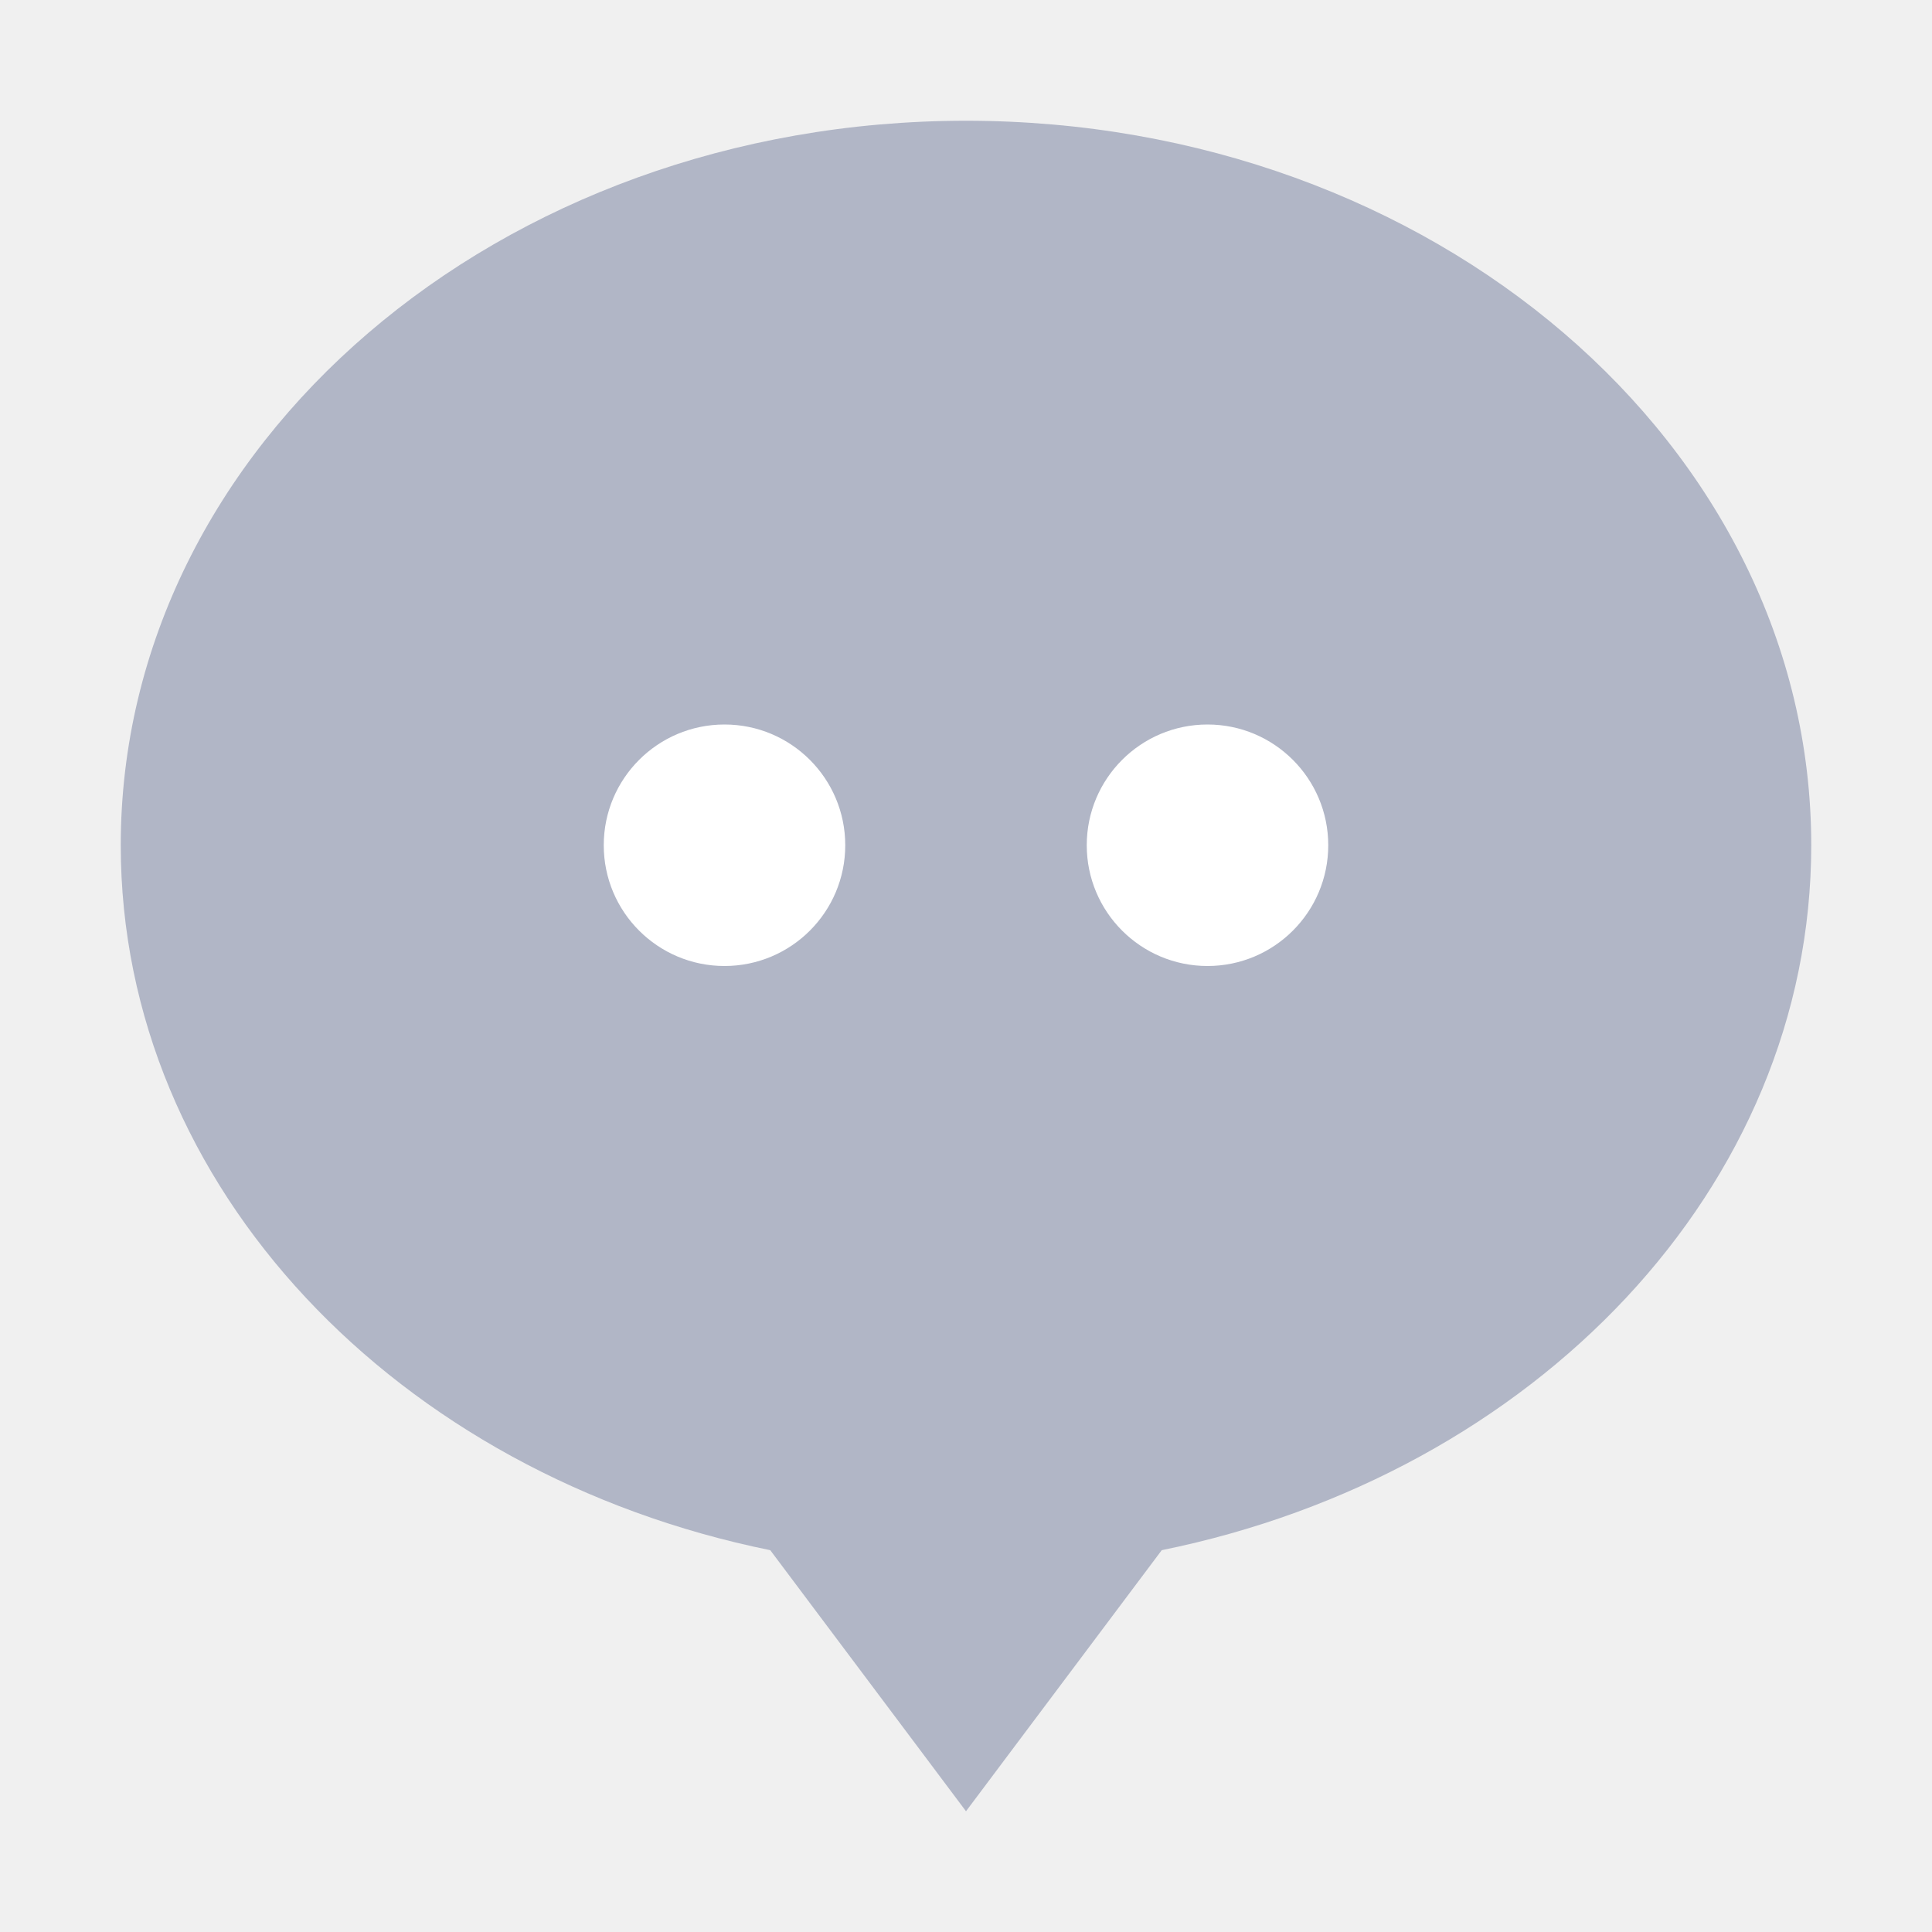
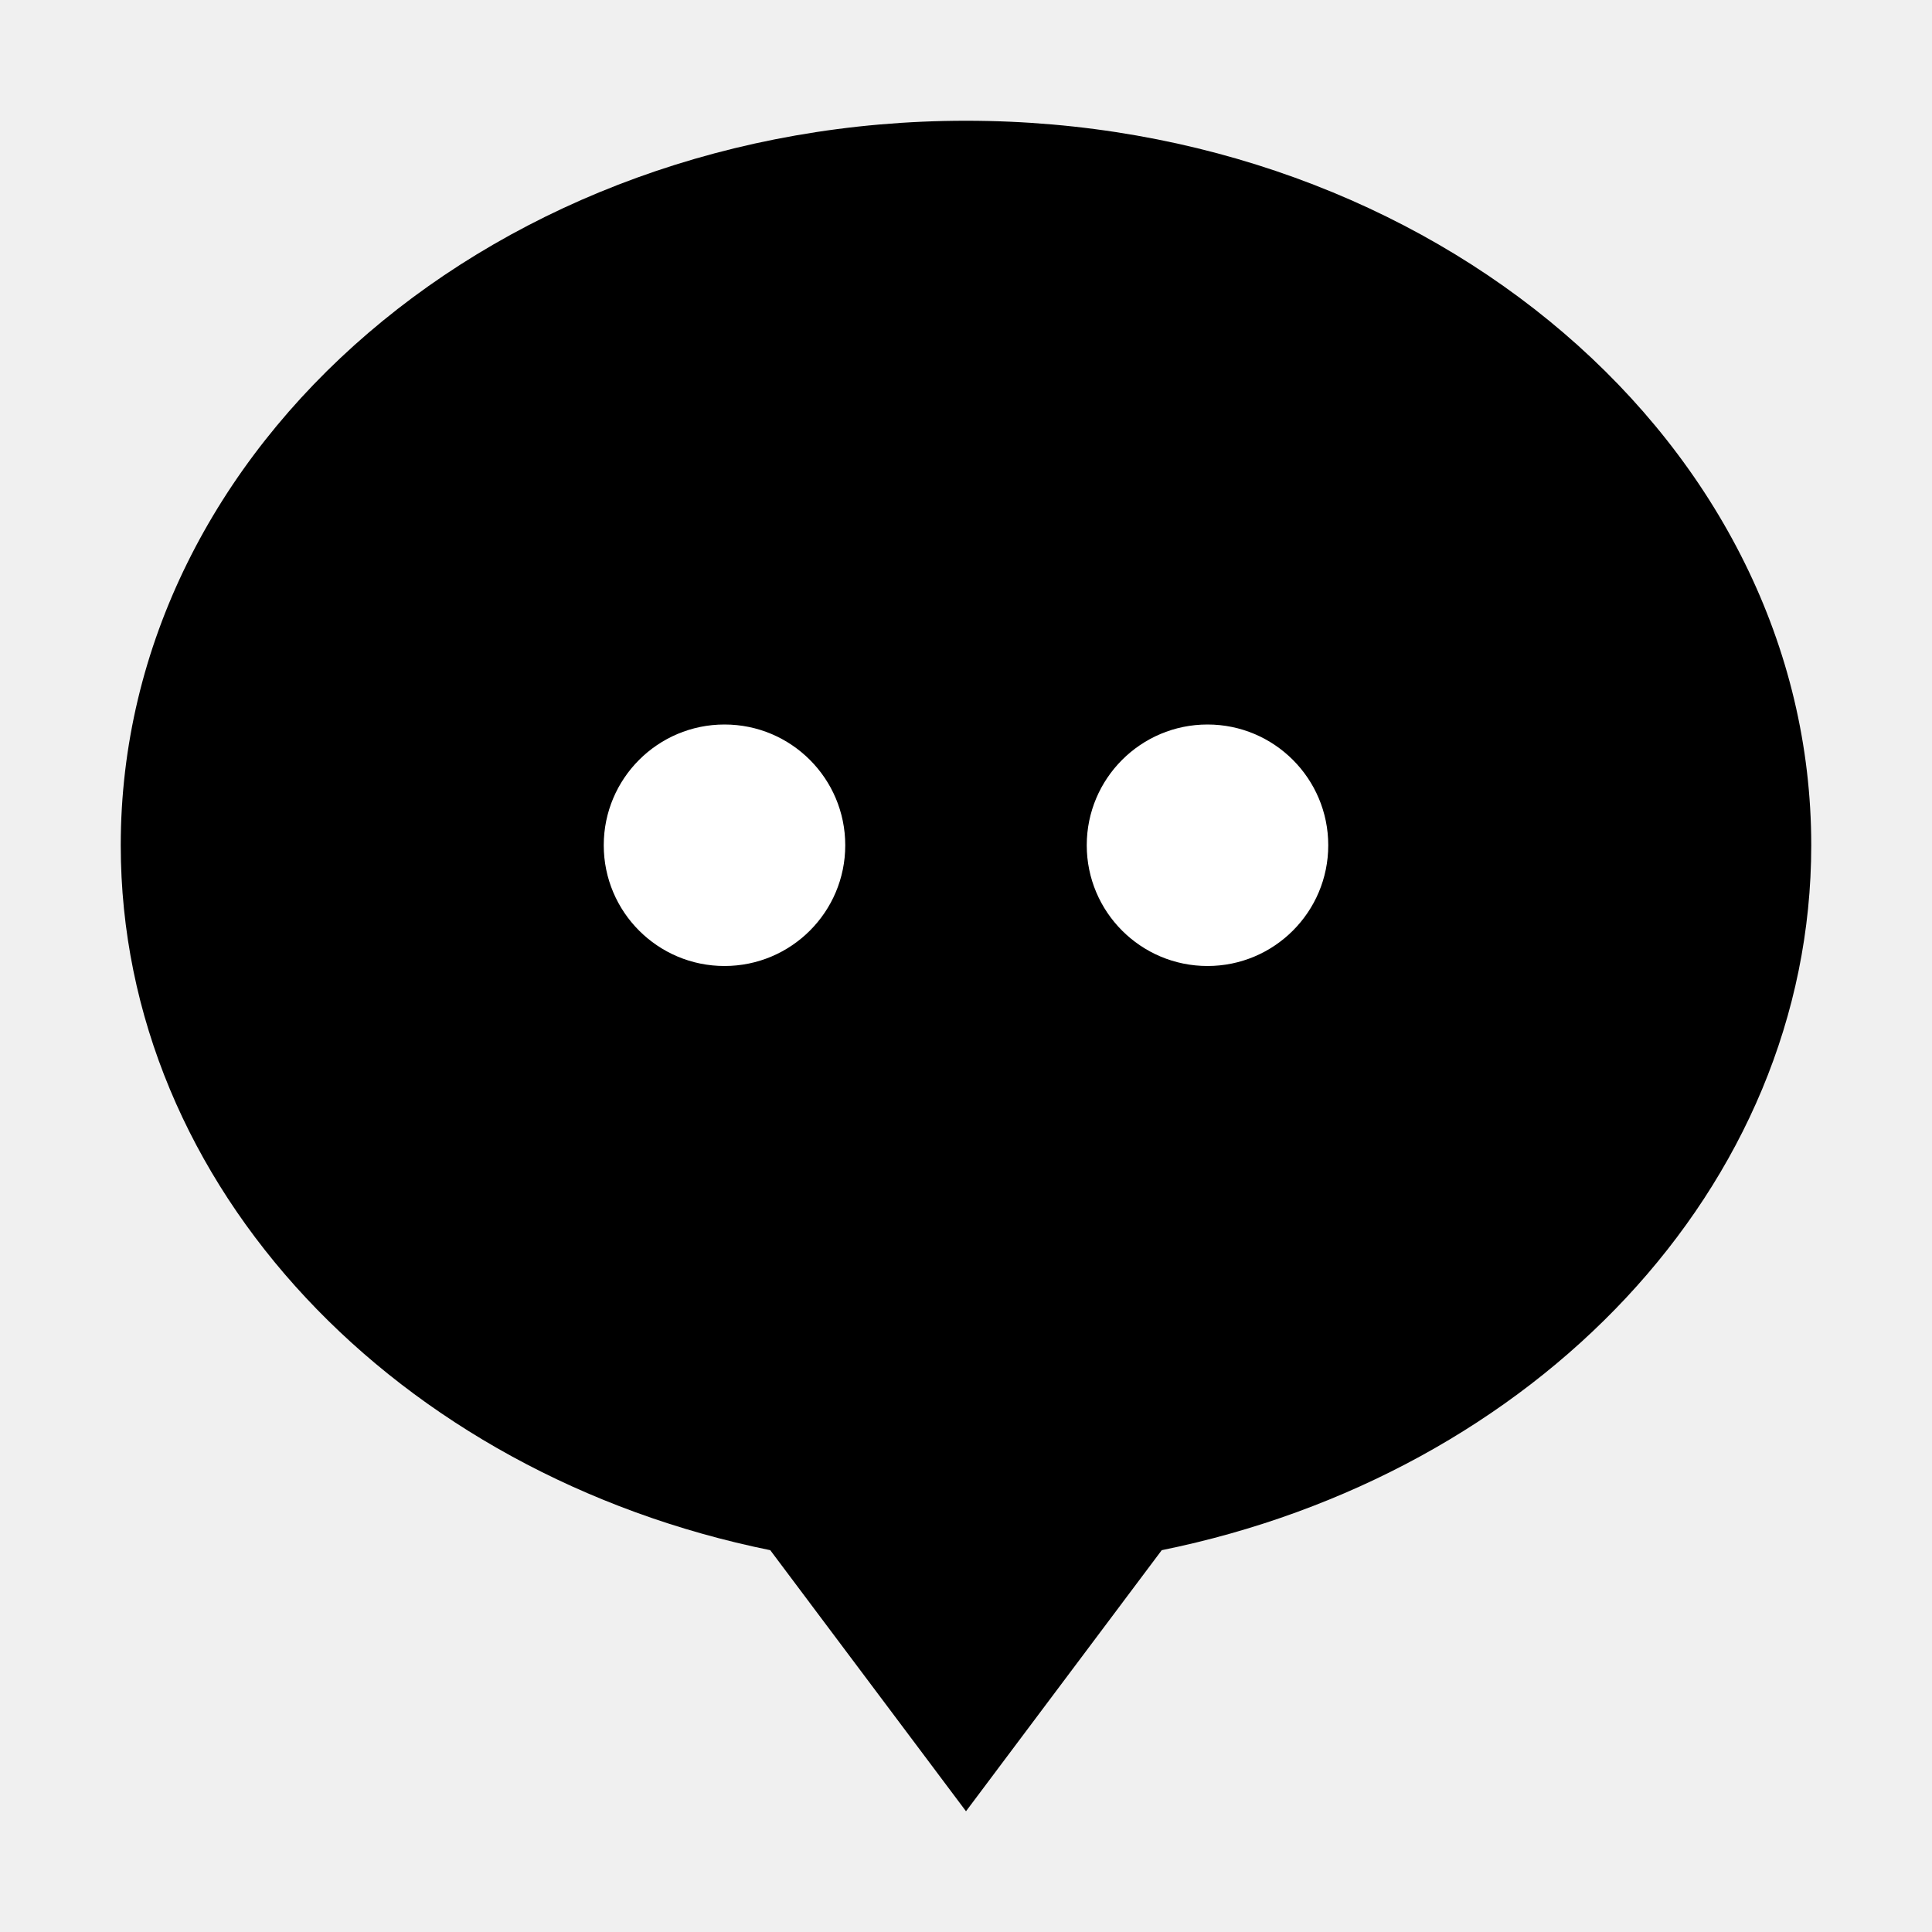
<svg xmlns="http://www.w3.org/2000/svg" width="16" height="16" viewBox="0 0 16 16" fill="none">
-   <path fill-rule="evenodd" clip-rule="evenodd" d="M9.621 12.838C12.706 12.211 15 9.835 15 7C15 3.686 11.866 1 8 1C4.134 1 1 3.686 1 7C1 9.835 3.294 12.211 6.379 12.838L8 15L9.621 12.838Z" fill="#B1B6C6" />
+   <path fill-rule="evenodd" clip-rule="evenodd" d="M9.621 12.838C12.706 12.211 15 9.835 15 7C15 3.686 11.866 1 8 1C4.134 1 1 3.686 1 7C1 9.835 3.294 12.211 6.379 12.838L8 15L9.621 12.838Z" fill="currentColor" />
  <circle cx="6" cy="7" r="1" fill="white" />
  <circle cx="10" cy="7" r="1" fill="white" />
</svg>
